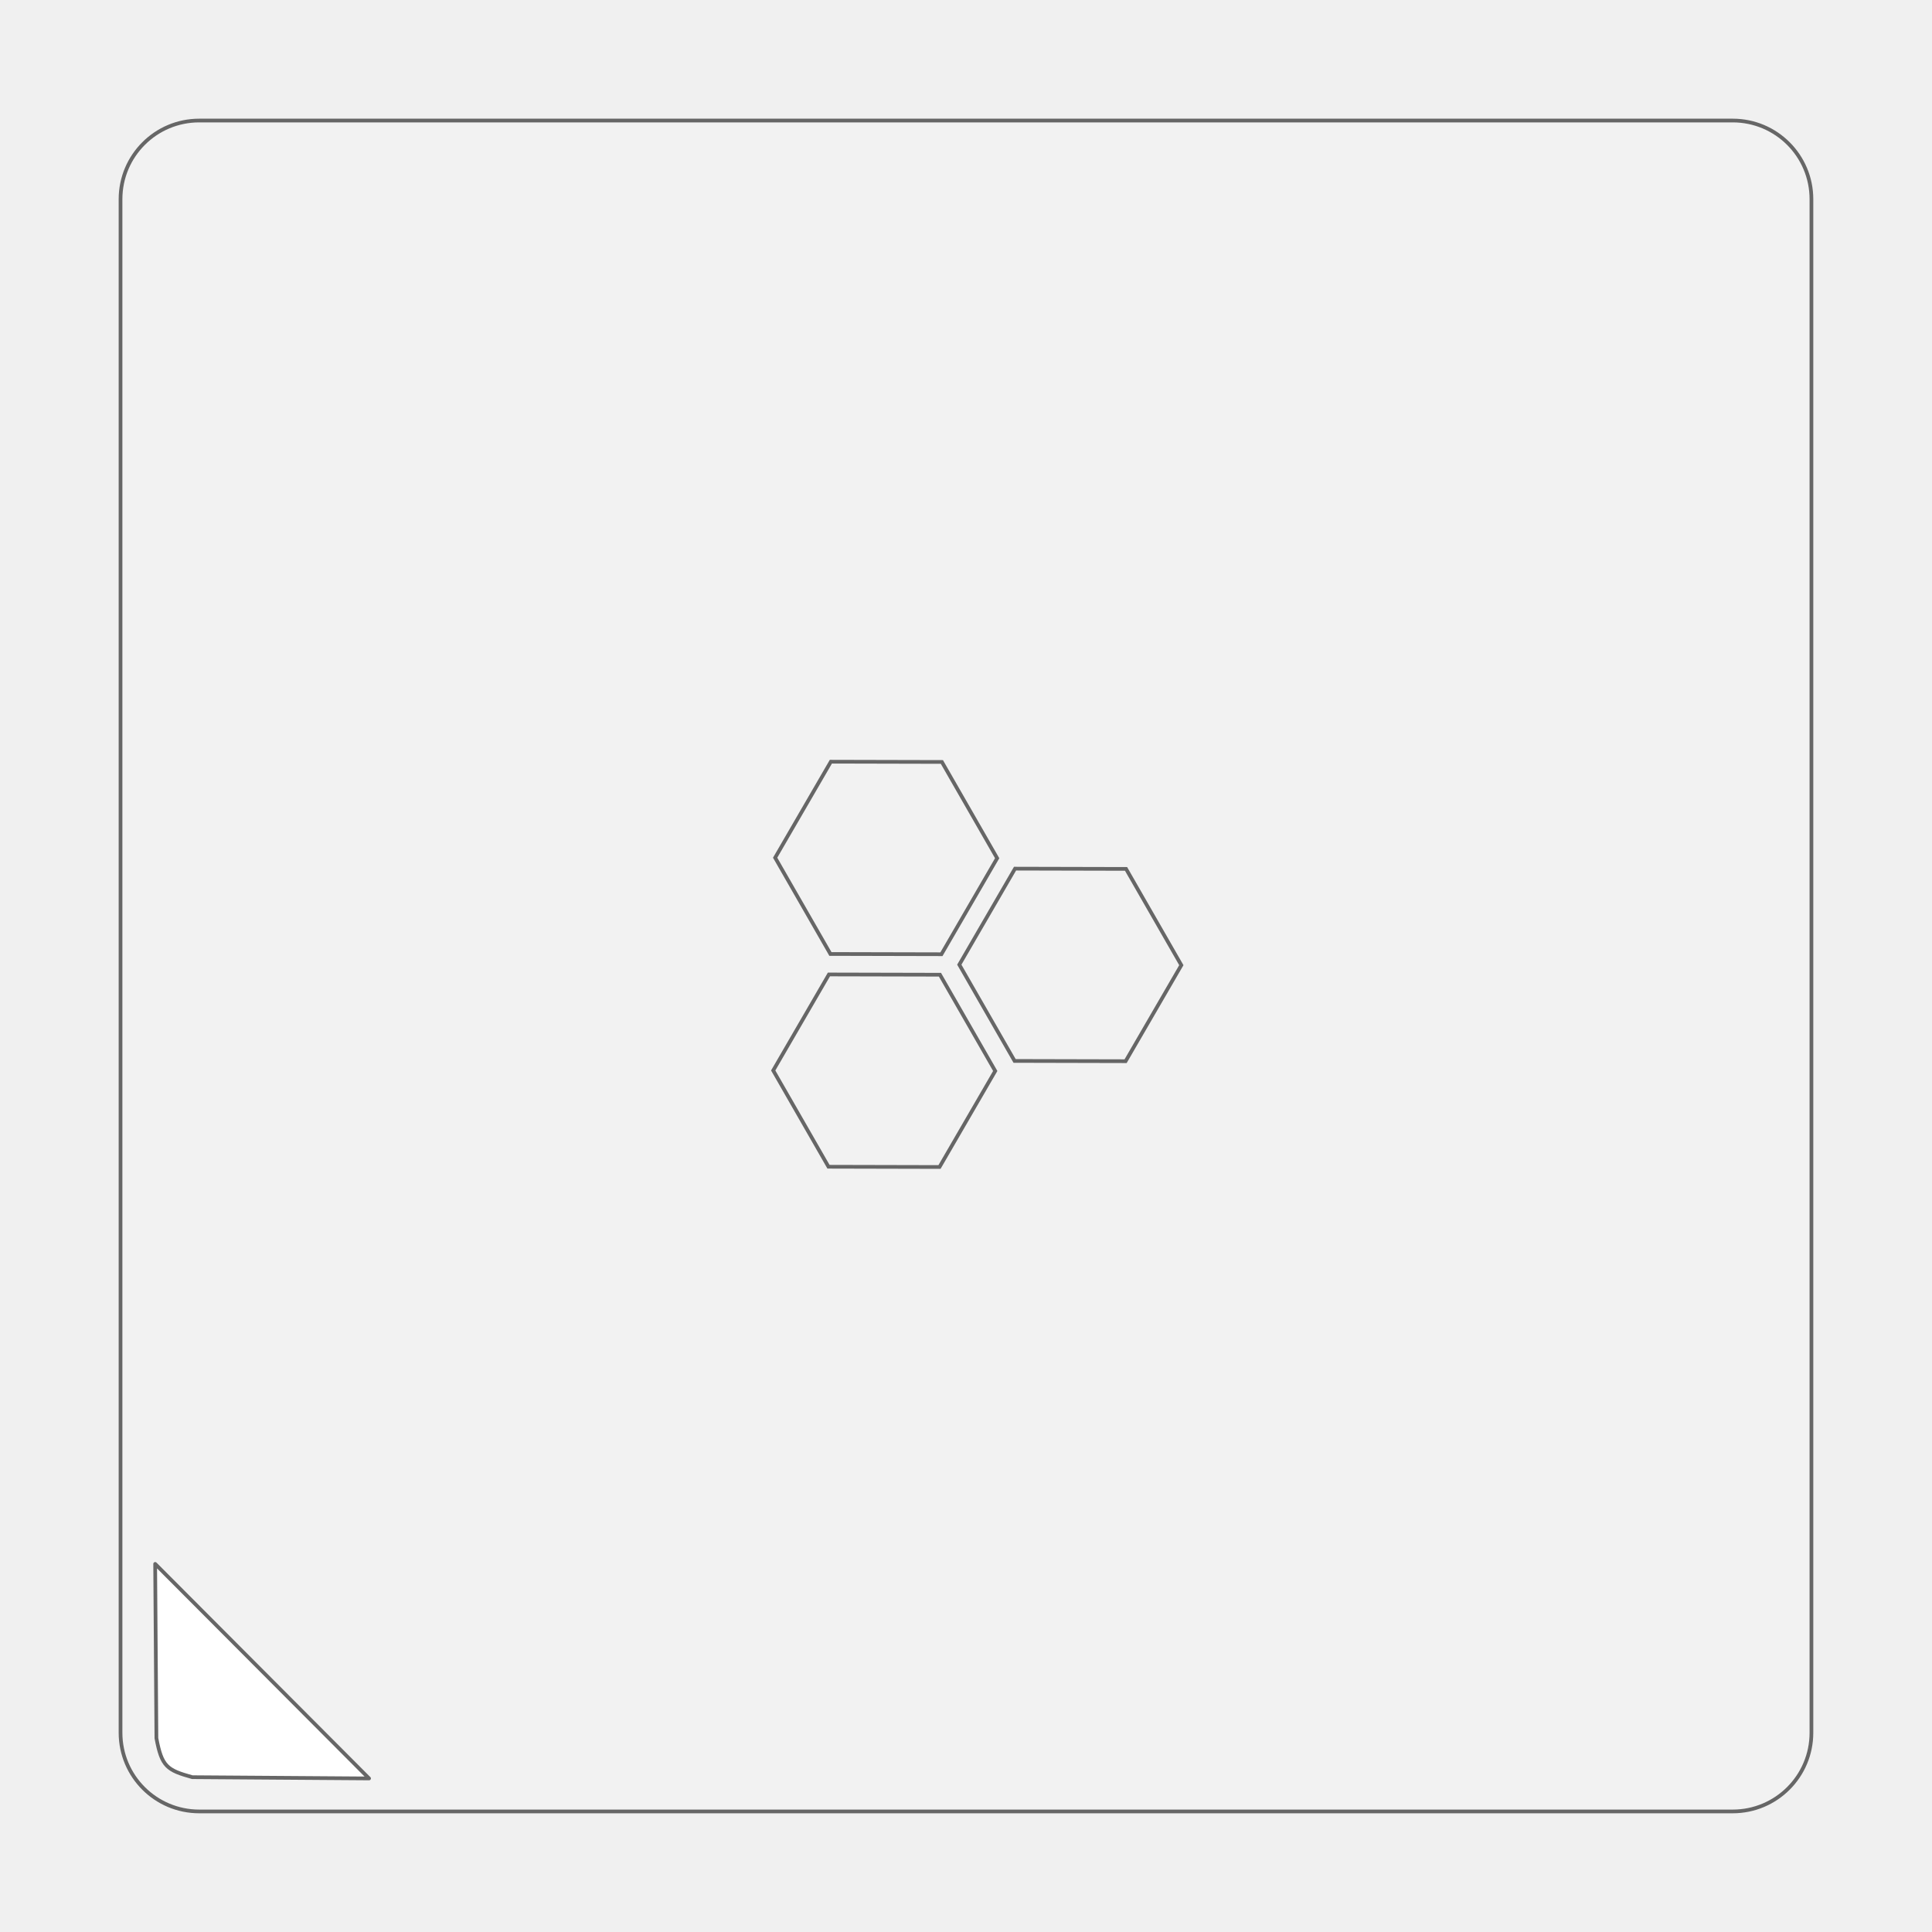
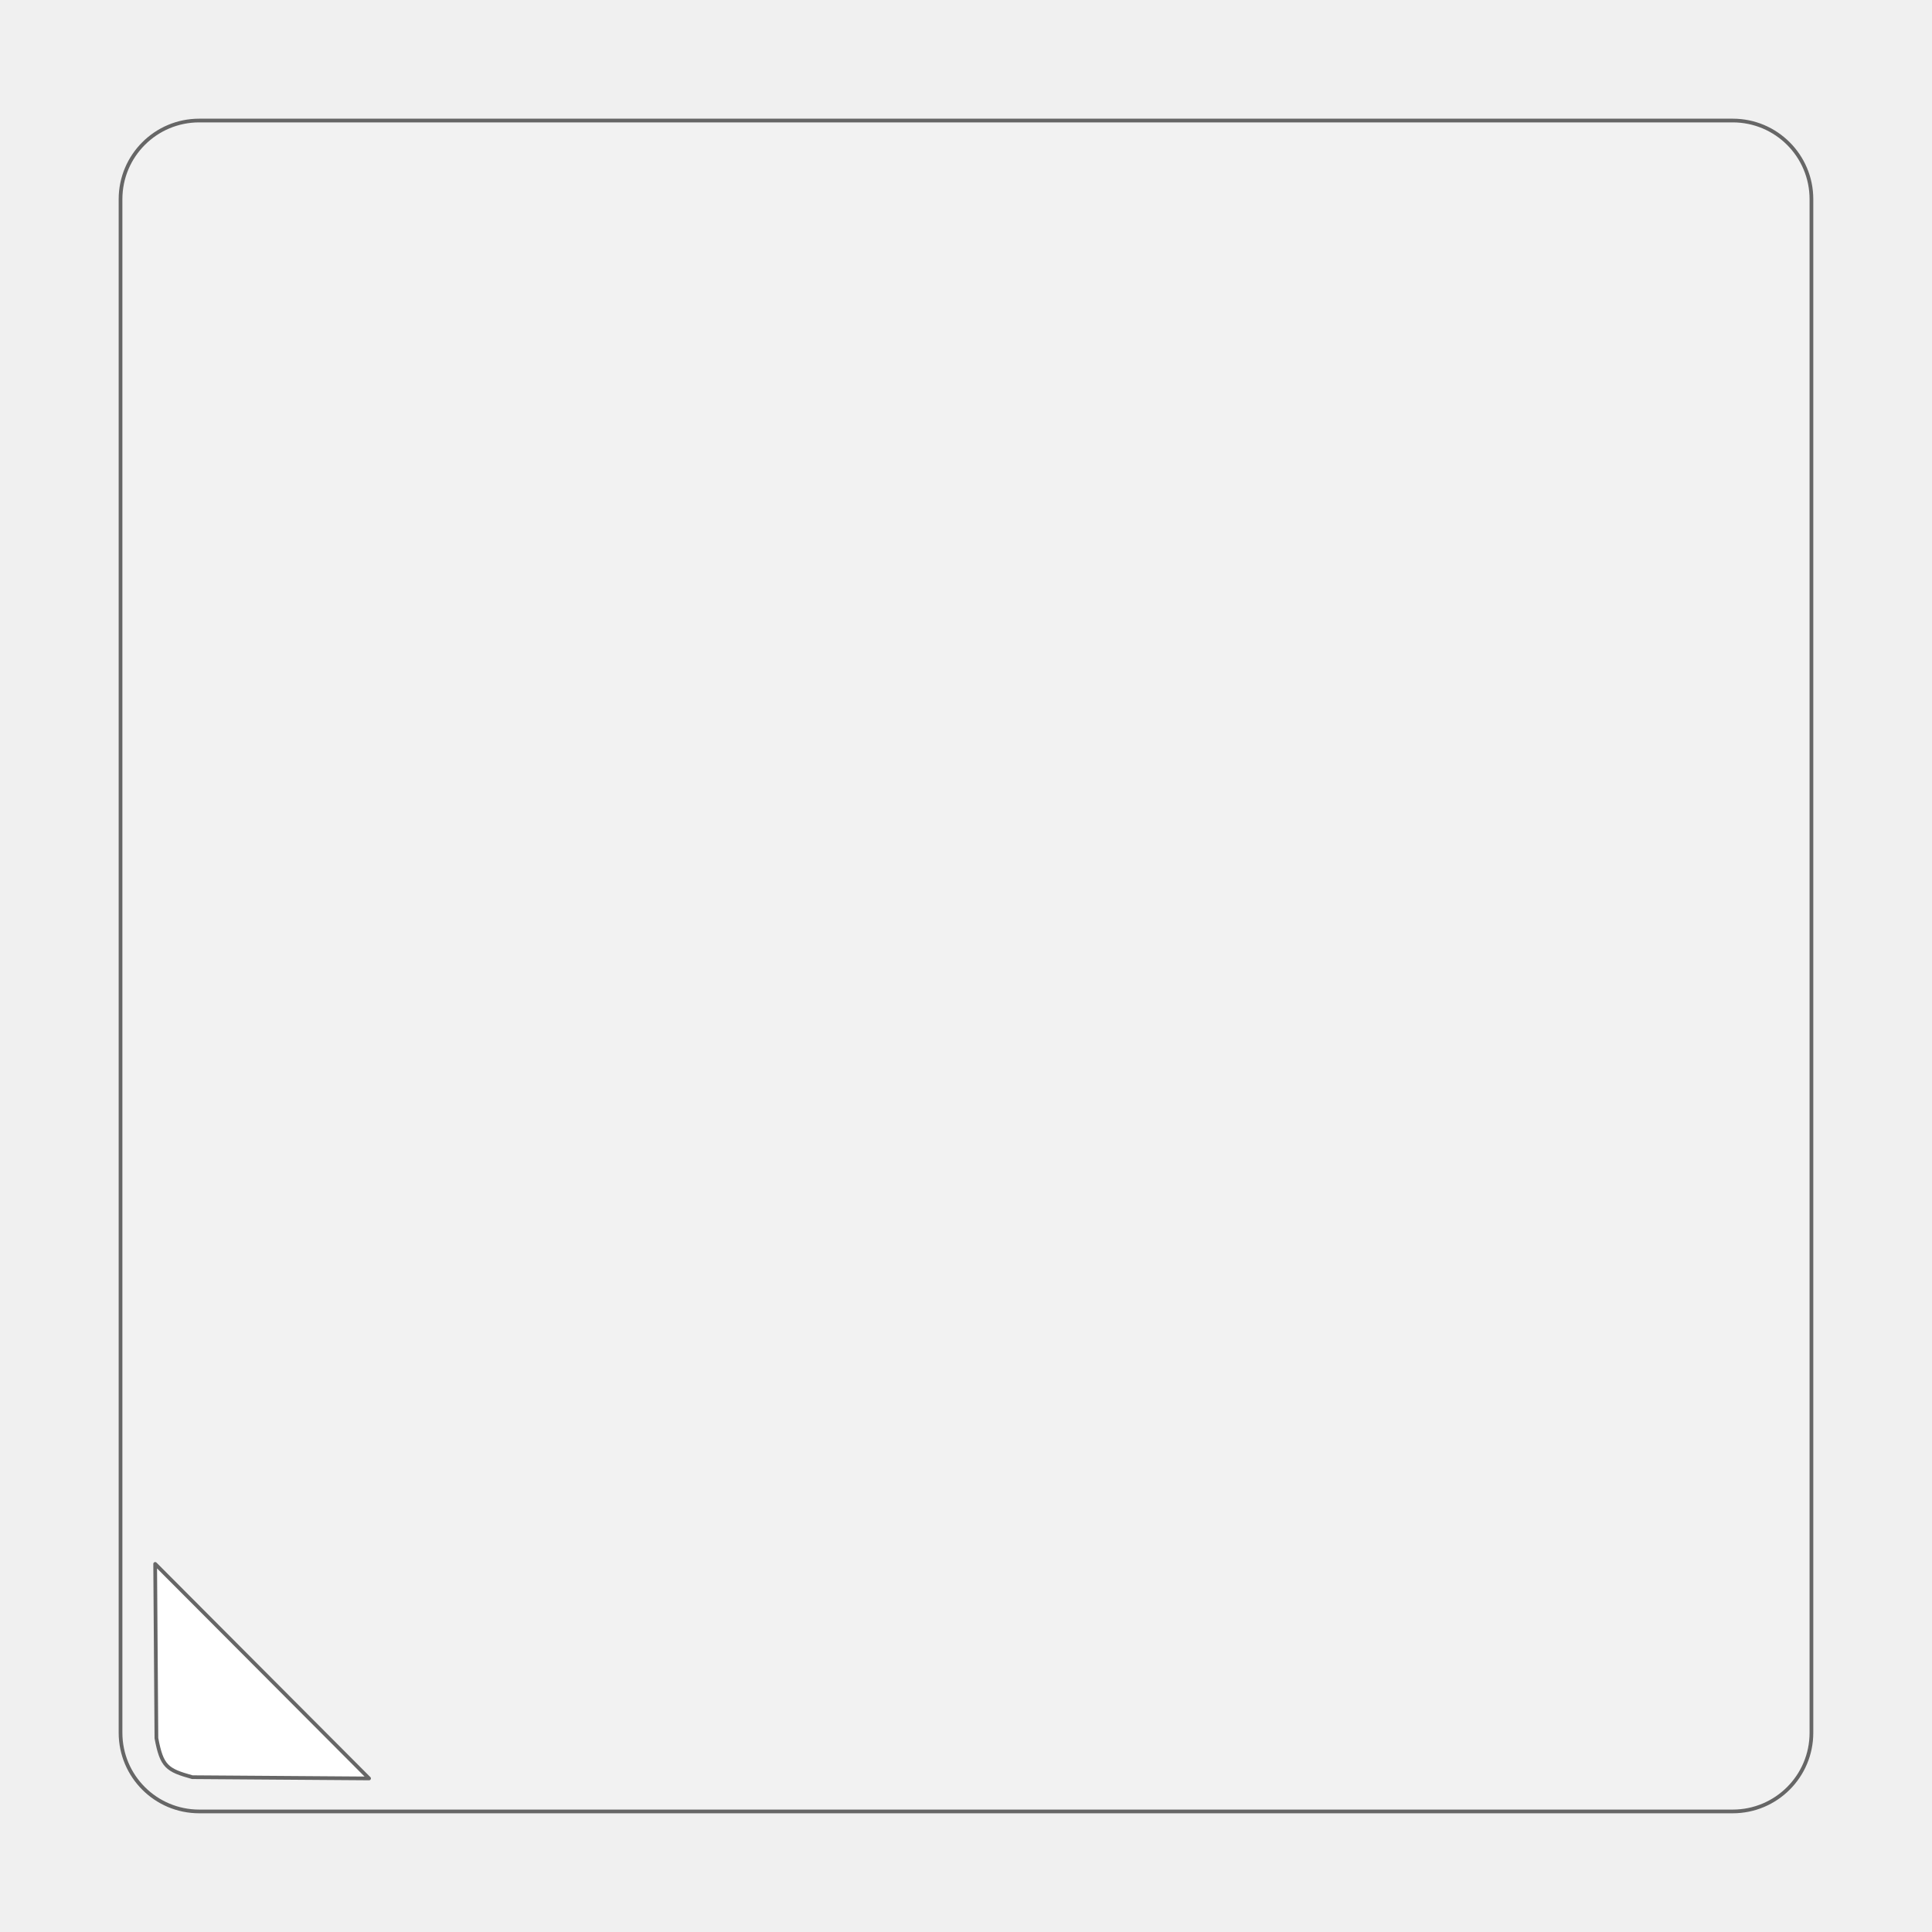
<svg xmlns="http://www.w3.org/2000/svg" width="520.95" height="520.95" version="1.1" viewBox="0 0 520.95 520.95">
-   <g transform="translate(27.927 28.295)" stroke="#666">
-     <rect transform="translate(-27.237 -28.194)" x="31.81" y="32.399" width="455.94" height="455.94" ry="21.215" fill="#f2f2f2" stroke-linejoin="round" stroke-width="1.002" />
-     <path d="m14.25 440.39-0.339-46.991 57.678 57.848-47.67-0.339c-6.819-1.892-8.239-2.861-9.67-10.518z" fill="#fff" stroke-linejoin="round" stroke-width="1.002" />
-     <g fill="none">
-       <path d="m196.11 177.09 29.935 0.07 14.907 25.959-15.028 25.889-29.935-0.07-14.907-25.959z" />
-       <path d="m245.77 205.93 29.935 0.07 14.907 25.959-15.028 25.889-29.935-0.07-14.907-25.959z" />
-       <path d="m195.59 234.46 29.935 0.07 14.907 25.959-15.028 25.889-29.935-0.07-14.907-25.959z" />
-     </g>
+   <g transform="translate(27.927 28.295)" stroke="#666" stroke-linejoin="round" stroke-width="1.002">
+     <rect transform="translate(-27.237 -28.194)" x="31.81" y="32.399" width="455.94" height="455.94" ry="21.215" fill="#f2f2f2" />
+     <path d="m14.25 440.39-0.339-46.991 57.678 57.848-47.67-0.339c-6.819-1.892-8.239-2.861-9.67-10.518z" fill="#fff" />
  </g>
</svg>
